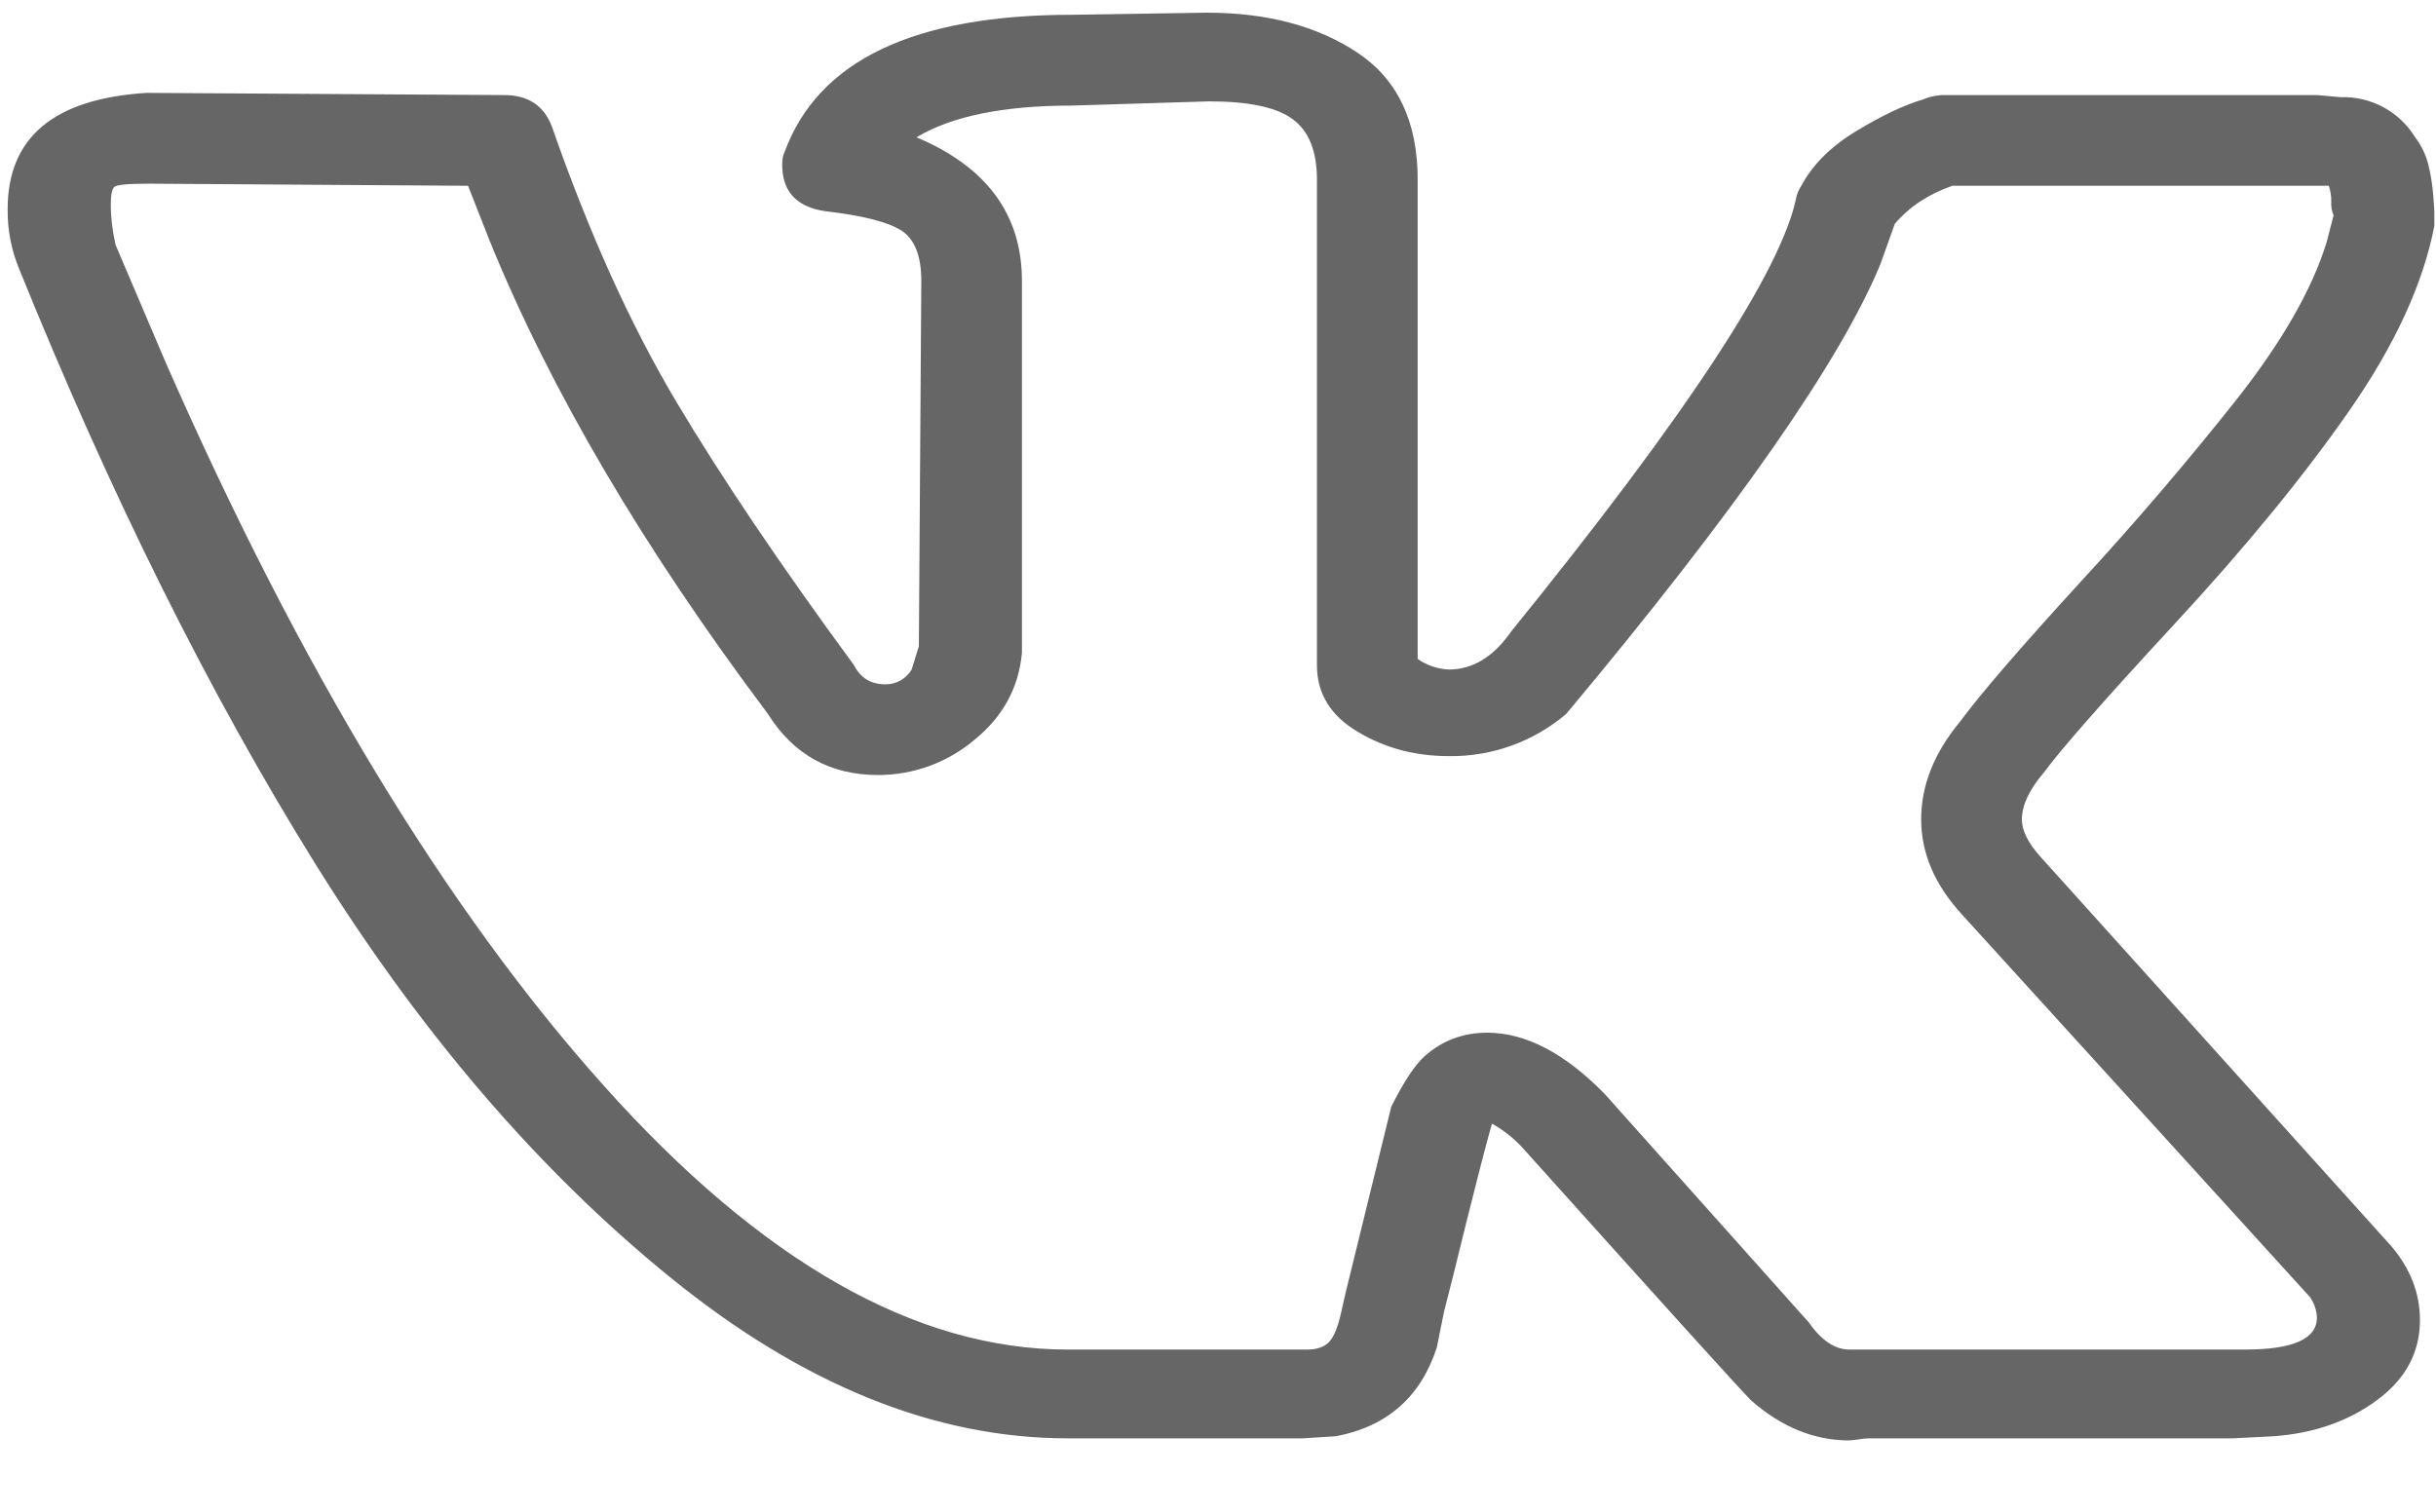
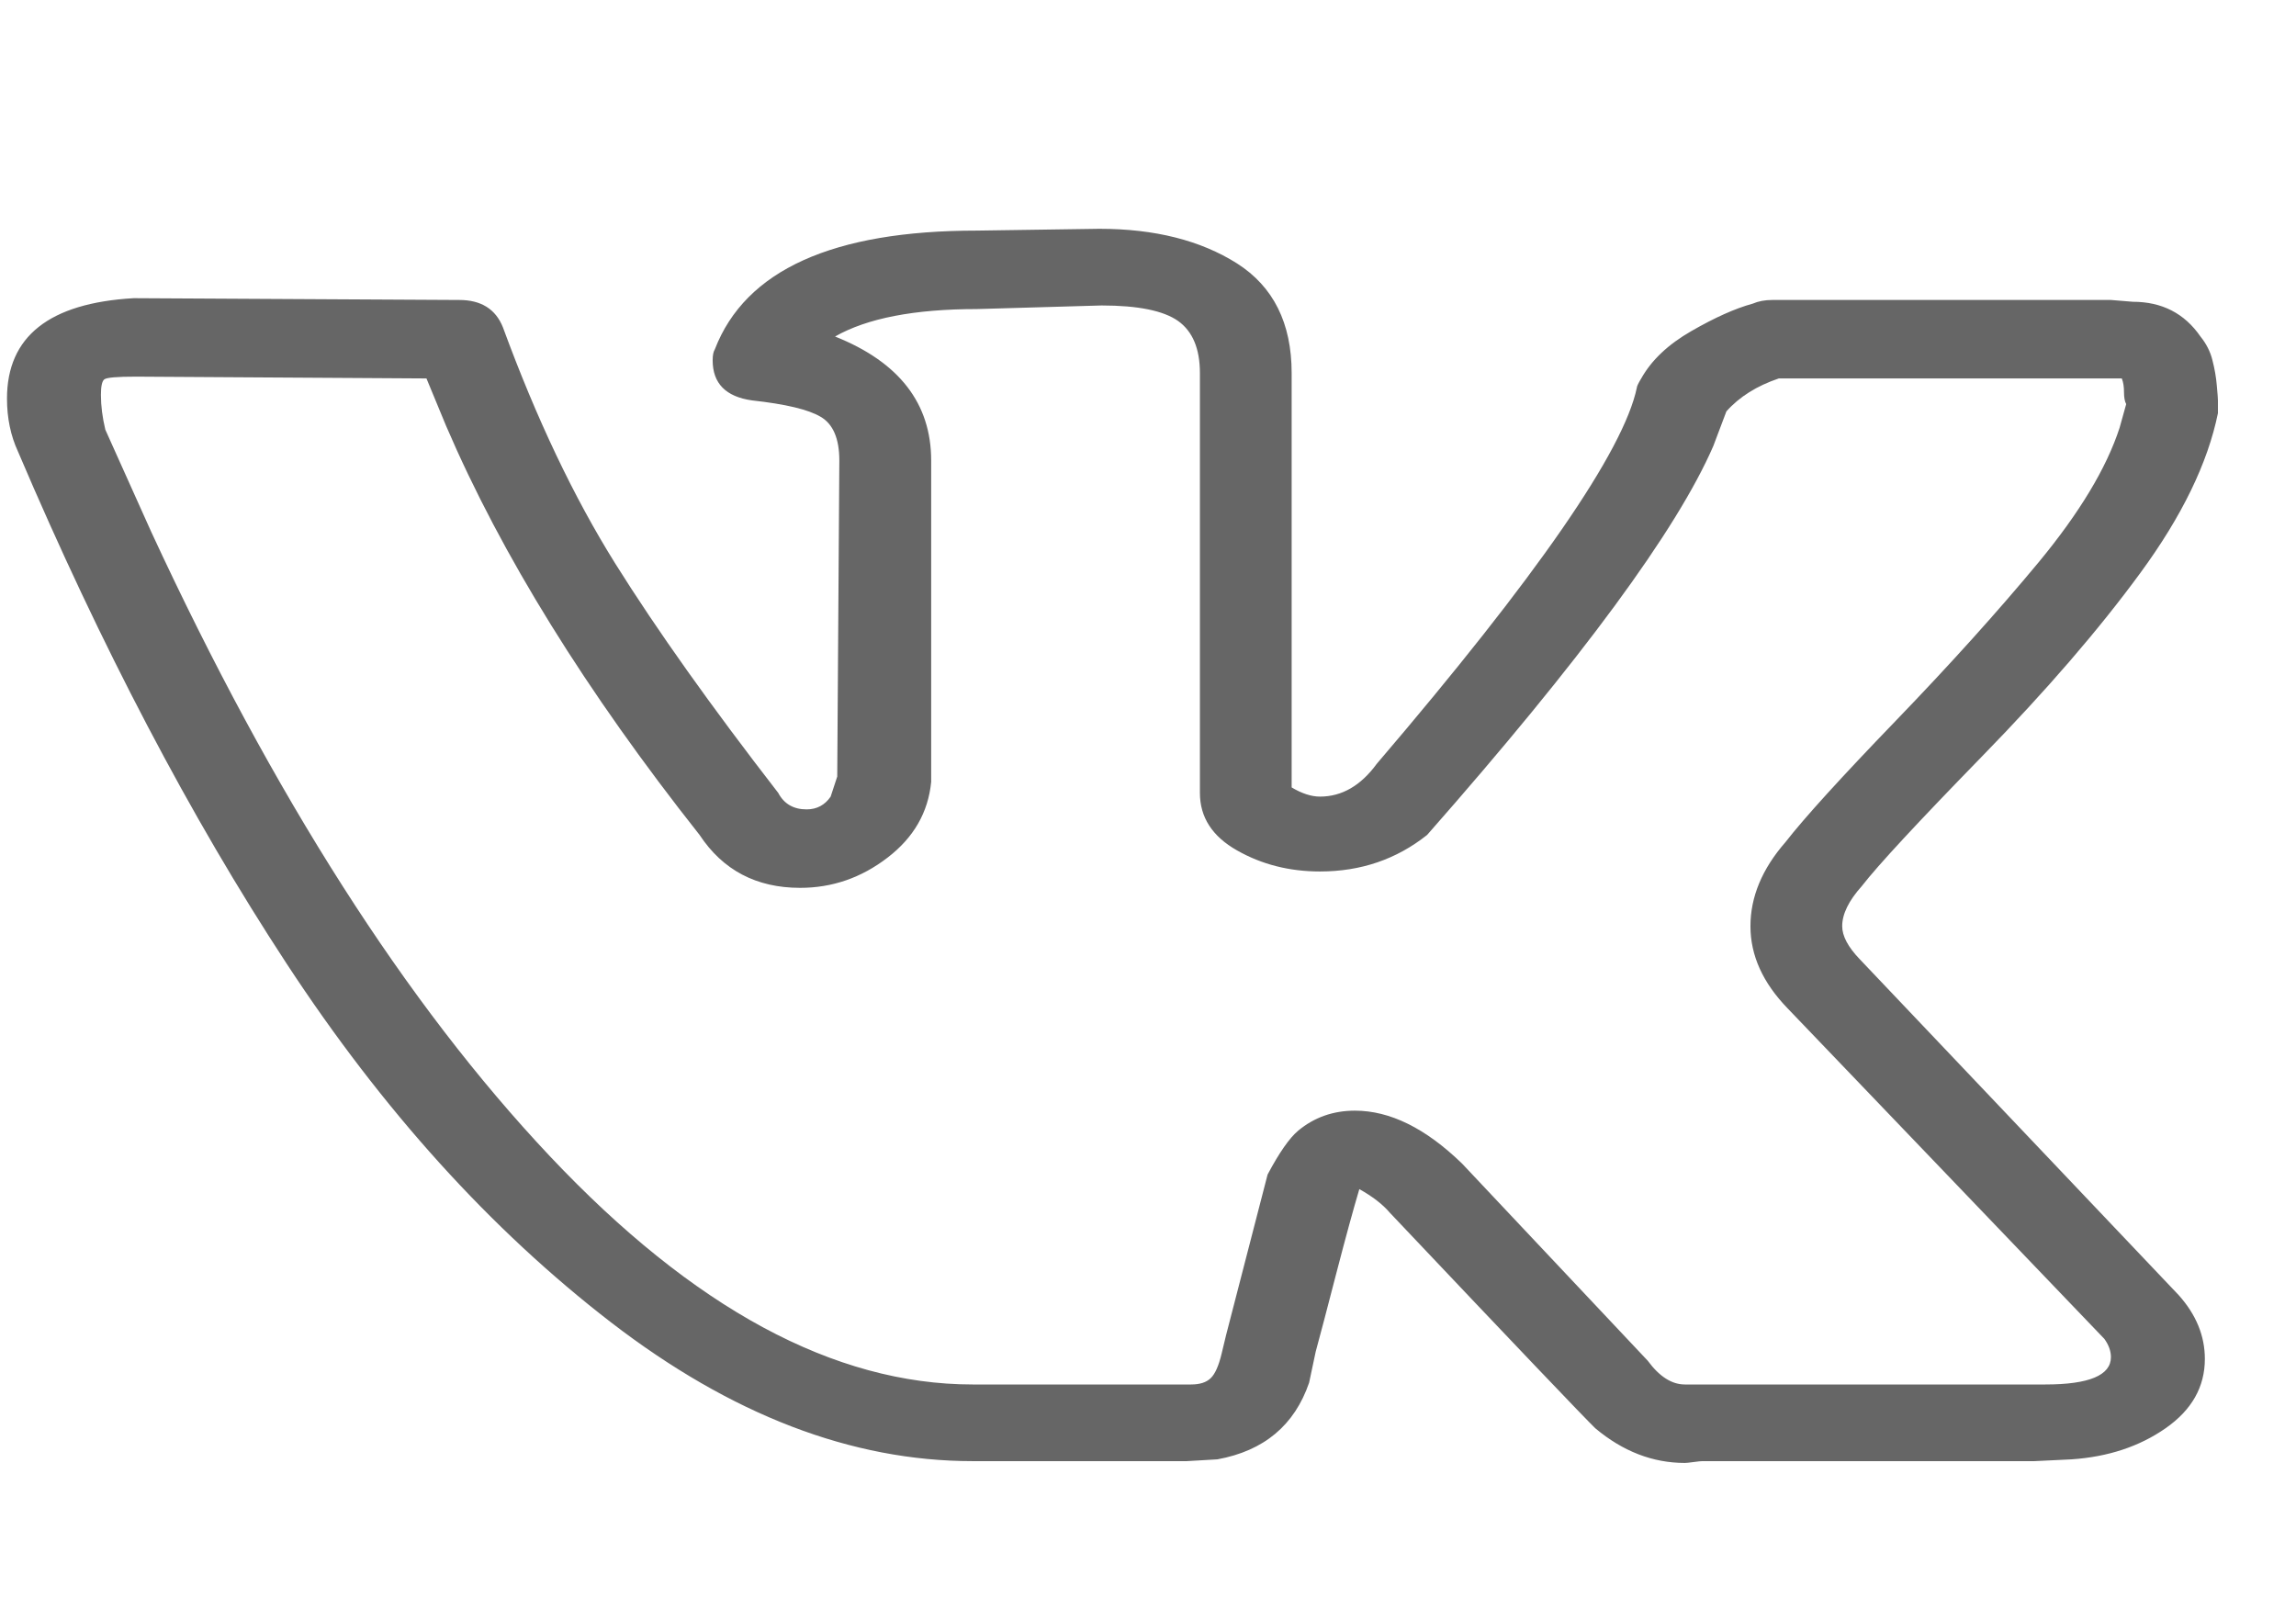
- <svg xmlns="http://www.w3.org/2000/svg" width="29" height="18" fill="none">
-   <path d="M.091 2.49c0-.855.552-1.316 1.656-1.384l4.254.026c.285 0 .475.125.57.377.438 1.257.928 2.343 1.47 3.257.543.913 1.252 1.965 2.127 3.156.076.15.2.226.371.226a.356.356 0 0 0 .314-.176l.086-.277.029-4.35c0-.302-.081-.503-.243-.604-.162-.1-.462-.176-.9-.226-.342-.05-.513-.235-.513-.553 0-.068.01-.118.028-.151C9.74.72 10.882.176 12.766.176l1.599-.025c.723 0 1.322.16 1.798.478.476.318.714.821.714 1.509v5.708a.707.707 0 0 0 .37.126c.286 0 .534-.151.743-.453 2.093-2.582 3.226-4.308 3.397-5.18a.41.41 0 0 1 .057-.126c.133-.251.352-.47.657-.654.304-.184.57-.31.799-.377a.63.63 0 0 1 .257-.05h4.425l.285.025a1 1 0 0 1 .885.478c.076.1.128.21.157.327.029.117.047.234.057.352.01.117.014.184.014.2v.177c-.133.687-.47 1.42-1.013 2.2-.543.78-1.232 1.622-2.07 2.528-.837.905-1.36 1.5-1.57 1.785-.171.201-.257.386-.257.553 0 .135.076.285.229.453l4.168 4.627c.228.268.342.562.342.88 0 .386-.171.705-.514.956-.342.252-.752.394-1.227.428l-.486.025h-4.339a.988.988 0 0 0-.114.012.988.988 0 0 1-.114.013c-.419 0-.809-.16-1.17-.478-.134-.134-1.028-1.123-2.684-2.967a1.459 1.459 0 0 0-.4-.327c-.075.268-.175.654-.3 1.157-.123.503-.213.863-.27 1.08l-.086.428c-.19.587-.59.94-1.199 1.057l-.4.025H12.71c-1.58 0-3.154-.637-4.725-1.912-1.57-1.274-2.983-2.92-4.239-4.941C2.49 8.253 1.32 5.9.235 3.219a1.804 1.804 0 0 1-.144-.73Zm17.157 6.513c-.4 0-.762-.096-1.085-.29-.324-.192-.485-.456-.485-.791V2.138c0-.336-.095-.575-.286-.717-.19-.143-.523-.214-.999-.214l-1.627.05c-.818 0-1.437.126-1.855.378.837.352 1.255.922 1.255 1.71V7.77c-.037.419-.228.767-.57 1.043a1.774 1.774 0 0 1-1.142.415c-.571 0-1.009-.243-1.313-.729-1.485-1.978-2.589-3.856-3.312-5.633l-.257-.654-3.796-.025c-.248 0-.386.012-.414.038-.029.025-.043.096-.043.213 0 .151.019.31.057.478l.6 1.408c1.598 3.638 3.335 6.505 5.21 8.601 1.874 2.096 3.715 3.144 5.523 3.144h2.854c.115 0 .2-.03.257-.088.058-.06.105-.172.143-.34l.057-.252.543-2.213c.152-.301.285-.502.4-.603.209-.184.456-.277.741-.277.457 0 .924.243 1.4.73l2.426 2.716c.152.217.314.327.485.327h4.71c.571 0 .857-.126.857-.378a.444.444 0 0 0-.086-.251l-4.14-4.552c-.323-.352-.485-.73-.485-1.132 0-.402.153-.788.457-1.156.248-.336.728-.893 1.442-1.673a38.176 38.176 0 0 0 1.87-2.188c.532-.679.884-1.295 1.056-1.848l.085-.327a.347.347 0 0 1-.028-.163.538.538 0 0 0-.029-.189h-4.482c-.285.1-.513.251-.685.453l-.17.477C21.91 4.3 20.663 6.086 18.646 8.5a2.11 2.11 0 0 1-1.4.503Z" fill="#666" />
+ <svg xmlns="http://www.w3.org/2000/svg" width="23" height="16" viewBox="0 0 23 16" fill="none">
+   <path d="M0.07 3.993C0.07 3.371 0.493 3.036 1.339 2.987L4.6 3.005C4.819 3.005 4.965 3.096 5.038 3.279C5.374 4.194 5.749 4.983 6.165 5.648C6.581 6.312 7.125 7.077 7.796 7.943C7.854 8.053 7.949 8.108 8.08 8.108C8.182 8.108 8.263 8.065 8.321 7.98L8.387 7.779L8.408 4.614C8.408 4.395 8.346 4.249 8.222 4.176C8.098 4.102 7.869 4.048 7.533 4.011C7.27 3.974 7.139 3.84 7.139 3.609C7.139 3.56 7.146 3.523 7.161 3.499C7.467 2.706 8.343 2.31 9.787 2.31L11.013 2.292C11.567 2.292 12.027 2.408 12.392 2.639C12.756 2.871 12.939 3.237 12.939 3.737V7.888C13.041 7.949 13.136 7.98 13.223 7.98C13.442 7.98 13.632 7.87 13.792 7.651C15.397 5.773 16.265 4.517 16.397 3.883C16.397 3.871 16.411 3.84 16.441 3.791C16.543 3.609 16.71 3.45 16.944 3.316C17.177 3.182 17.381 3.09 17.557 3.042C17.615 3.017 17.681 3.005 17.754 3.005H21.146L21.365 3.023C21.657 3.023 21.883 3.139 22.043 3.371C22.102 3.444 22.142 3.523 22.163 3.609C22.185 3.694 22.2 3.779 22.207 3.865C22.215 3.95 22.218 3.999 22.218 4.011V4.139C22.116 4.639 21.857 5.172 21.441 5.739C21.026 6.306 20.497 6.919 19.855 7.577C19.213 8.236 18.811 8.669 18.651 8.876C18.52 9.022 18.454 9.156 18.454 9.278C18.454 9.376 18.512 9.486 18.629 9.608L21.824 12.973C21.999 13.168 22.087 13.381 22.087 13.613C22.087 13.893 21.956 14.125 21.693 14.308C21.43 14.491 21.117 14.594 20.752 14.619L20.38 14.637H17.053C17.039 14.637 17.009 14.64 16.966 14.646C16.922 14.652 16.893 14.655 16.878 14.655C16.557 14.655 16.258 14.54 15.981 14.308C15.879 14.21 15.193 13.491 13.924 12.15C13.851 12.064 13.748 11.985 13.617 11.912C13.559 12.107 13.482 12.387 13.387 12.753C13.293 13.119 13.223 13.381 13.18 13.54L13.114 13.851C12.968 14.277 12.662 14.534 12.195 14.619L11.888 14.637H9.743C8.532 14.637 7.325 14.174 6.121 13.247C4.918 12.32 3.834 11.123 2.871 9.653C1.908 8.184 1.011 6.474 0.18 4.523C0.107 4.365 0.07 4.188 0.07 3.993ZM13.223 8.73C12.917 8.73 12.64 8.66 12.392 8.519C12.144 8.379 12.02 8.187 12.02 7.943V3.737C12.02 3.493 11.947 3.319 11.801 3.215C11.655 3.112 11.399 3.06 11.035 3.06L9.787 3.096C9.16 3.096 8.686 3.188 8.365 3.371C9.007 3.627 9.328 4.041 9.328 4.614V7.833C9.298 8.138 9.153 8.391 8.89 8.592C8.627 8.794 8.336 8.894 8.015 8.894C7.577 8.894 7.241 8.717 7.008 8.364C5.87 6.925 5.024 5.559 4.469 4.267L4.272 3.791L1.361 3.773C1.172 3.773 1.066 3.782 1.044 3.801C1.022 3.819 1.011 3.871 1.011 3.956C1.011 4.066 1.026 4.182 1.055 4.304L1.515 5.328C2.74 7.974 4.071 10.059 5.509 11.583C6.946 13.107 8.357 13.869 9.743 13.869H11.932C12.02 13.869 12.085 13.848 12.129 13.805C12.173 13.762 12.209 13.68 12.238 13.558L12.282 13.375L12.698 11.766C12.815 11.546 12.917 11.4 13.004 11.327C13.165 11.193 13.355 11.126 13.573 11.126C13.924 11.126 14.281 11.302 14.646 11.656L16.506 13.631C16.623 13.79 16.747 13.869 16.878 13.869H20.489C20.927 13.869 21.146 13.777 21.146 13.595C21.146 13.534 21.124 13.473 21.08 13.412L17.907 10.101C17.659 9.845 17.535 9.571 17.535 9.278C17.535 8.986 17.651 8.705 17.885 8.437C18.075 8.193 18.443 7.788 18.99 7.221C19.537 6.654 20.015 6.123 20.424 5.63C20.832 5.136 21.102 4.688 21.233 4.285L21.299 4.048C21.285 4.023 21.277 3.984 21.277 3.929C21.277 3.874 21.27 3.828 21.255 3.791H17.819C17.6 3.865 17.425 3.974 17.294 4.121L17.163 4.468C16.798 5.309 15.842 6.608 14.296 8.364C13.989 8.608 13.632 8.73 13.223 8.73Z" fill="#666666" />
</svg>
